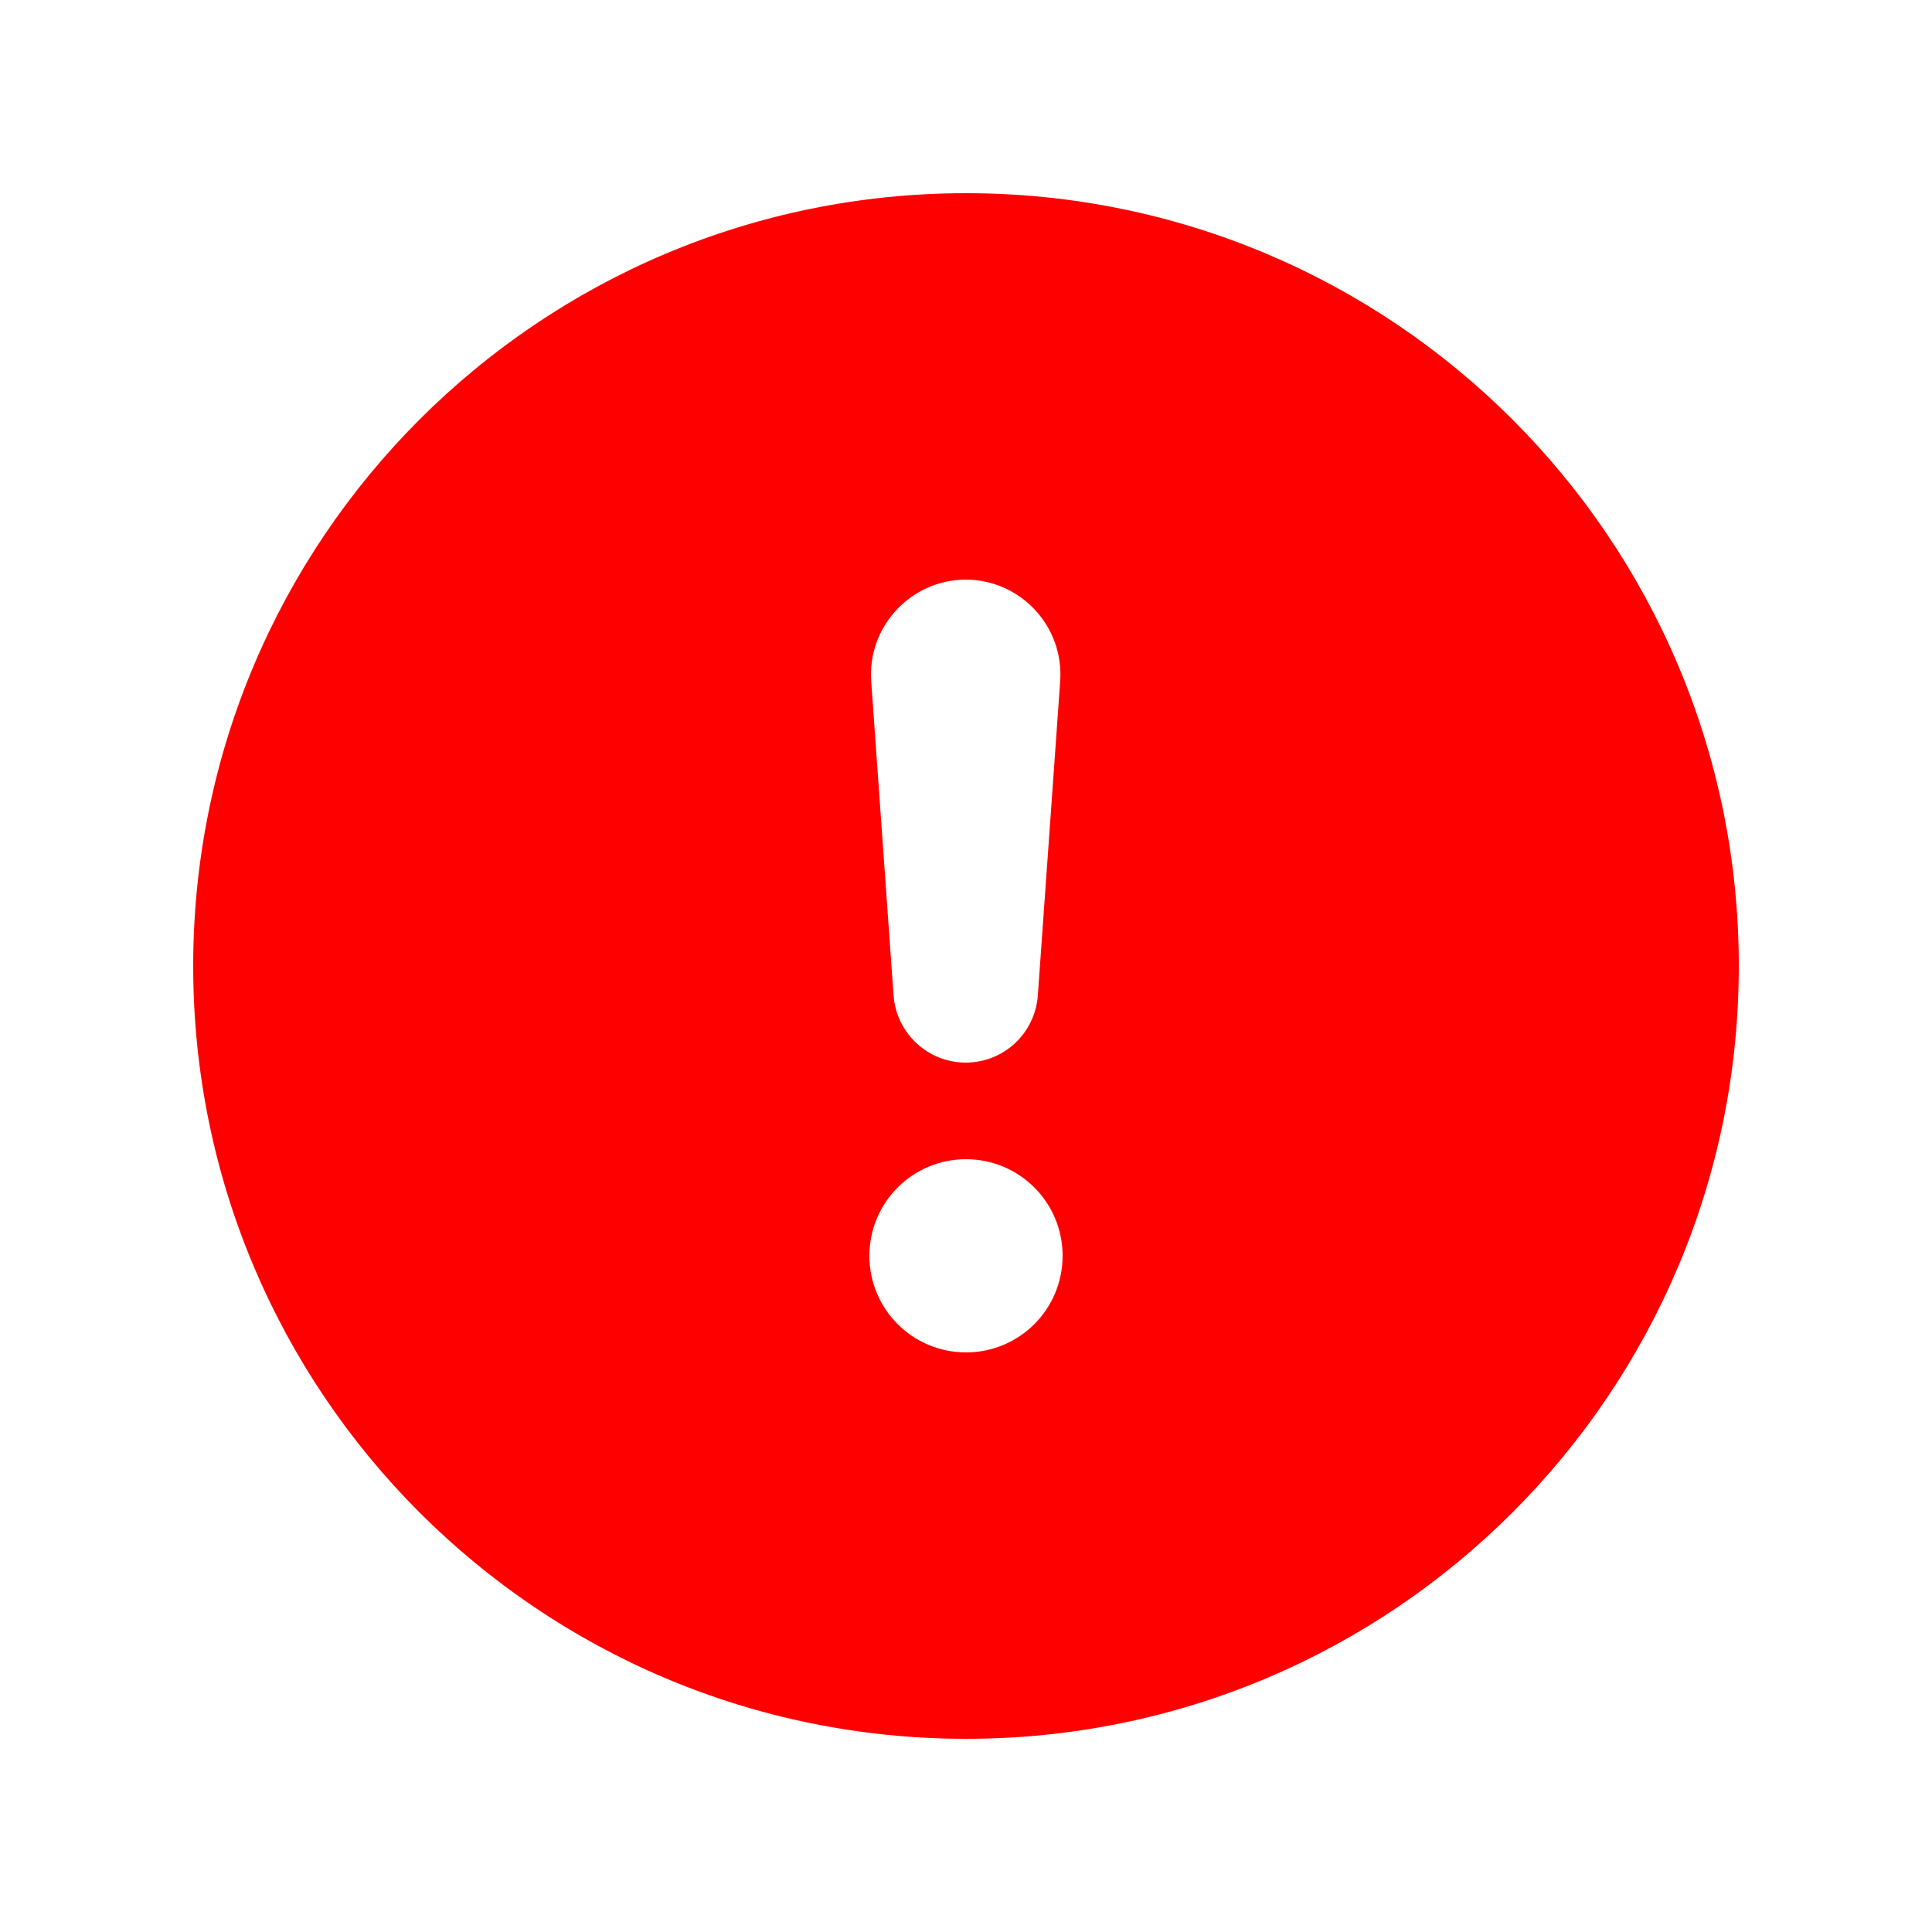
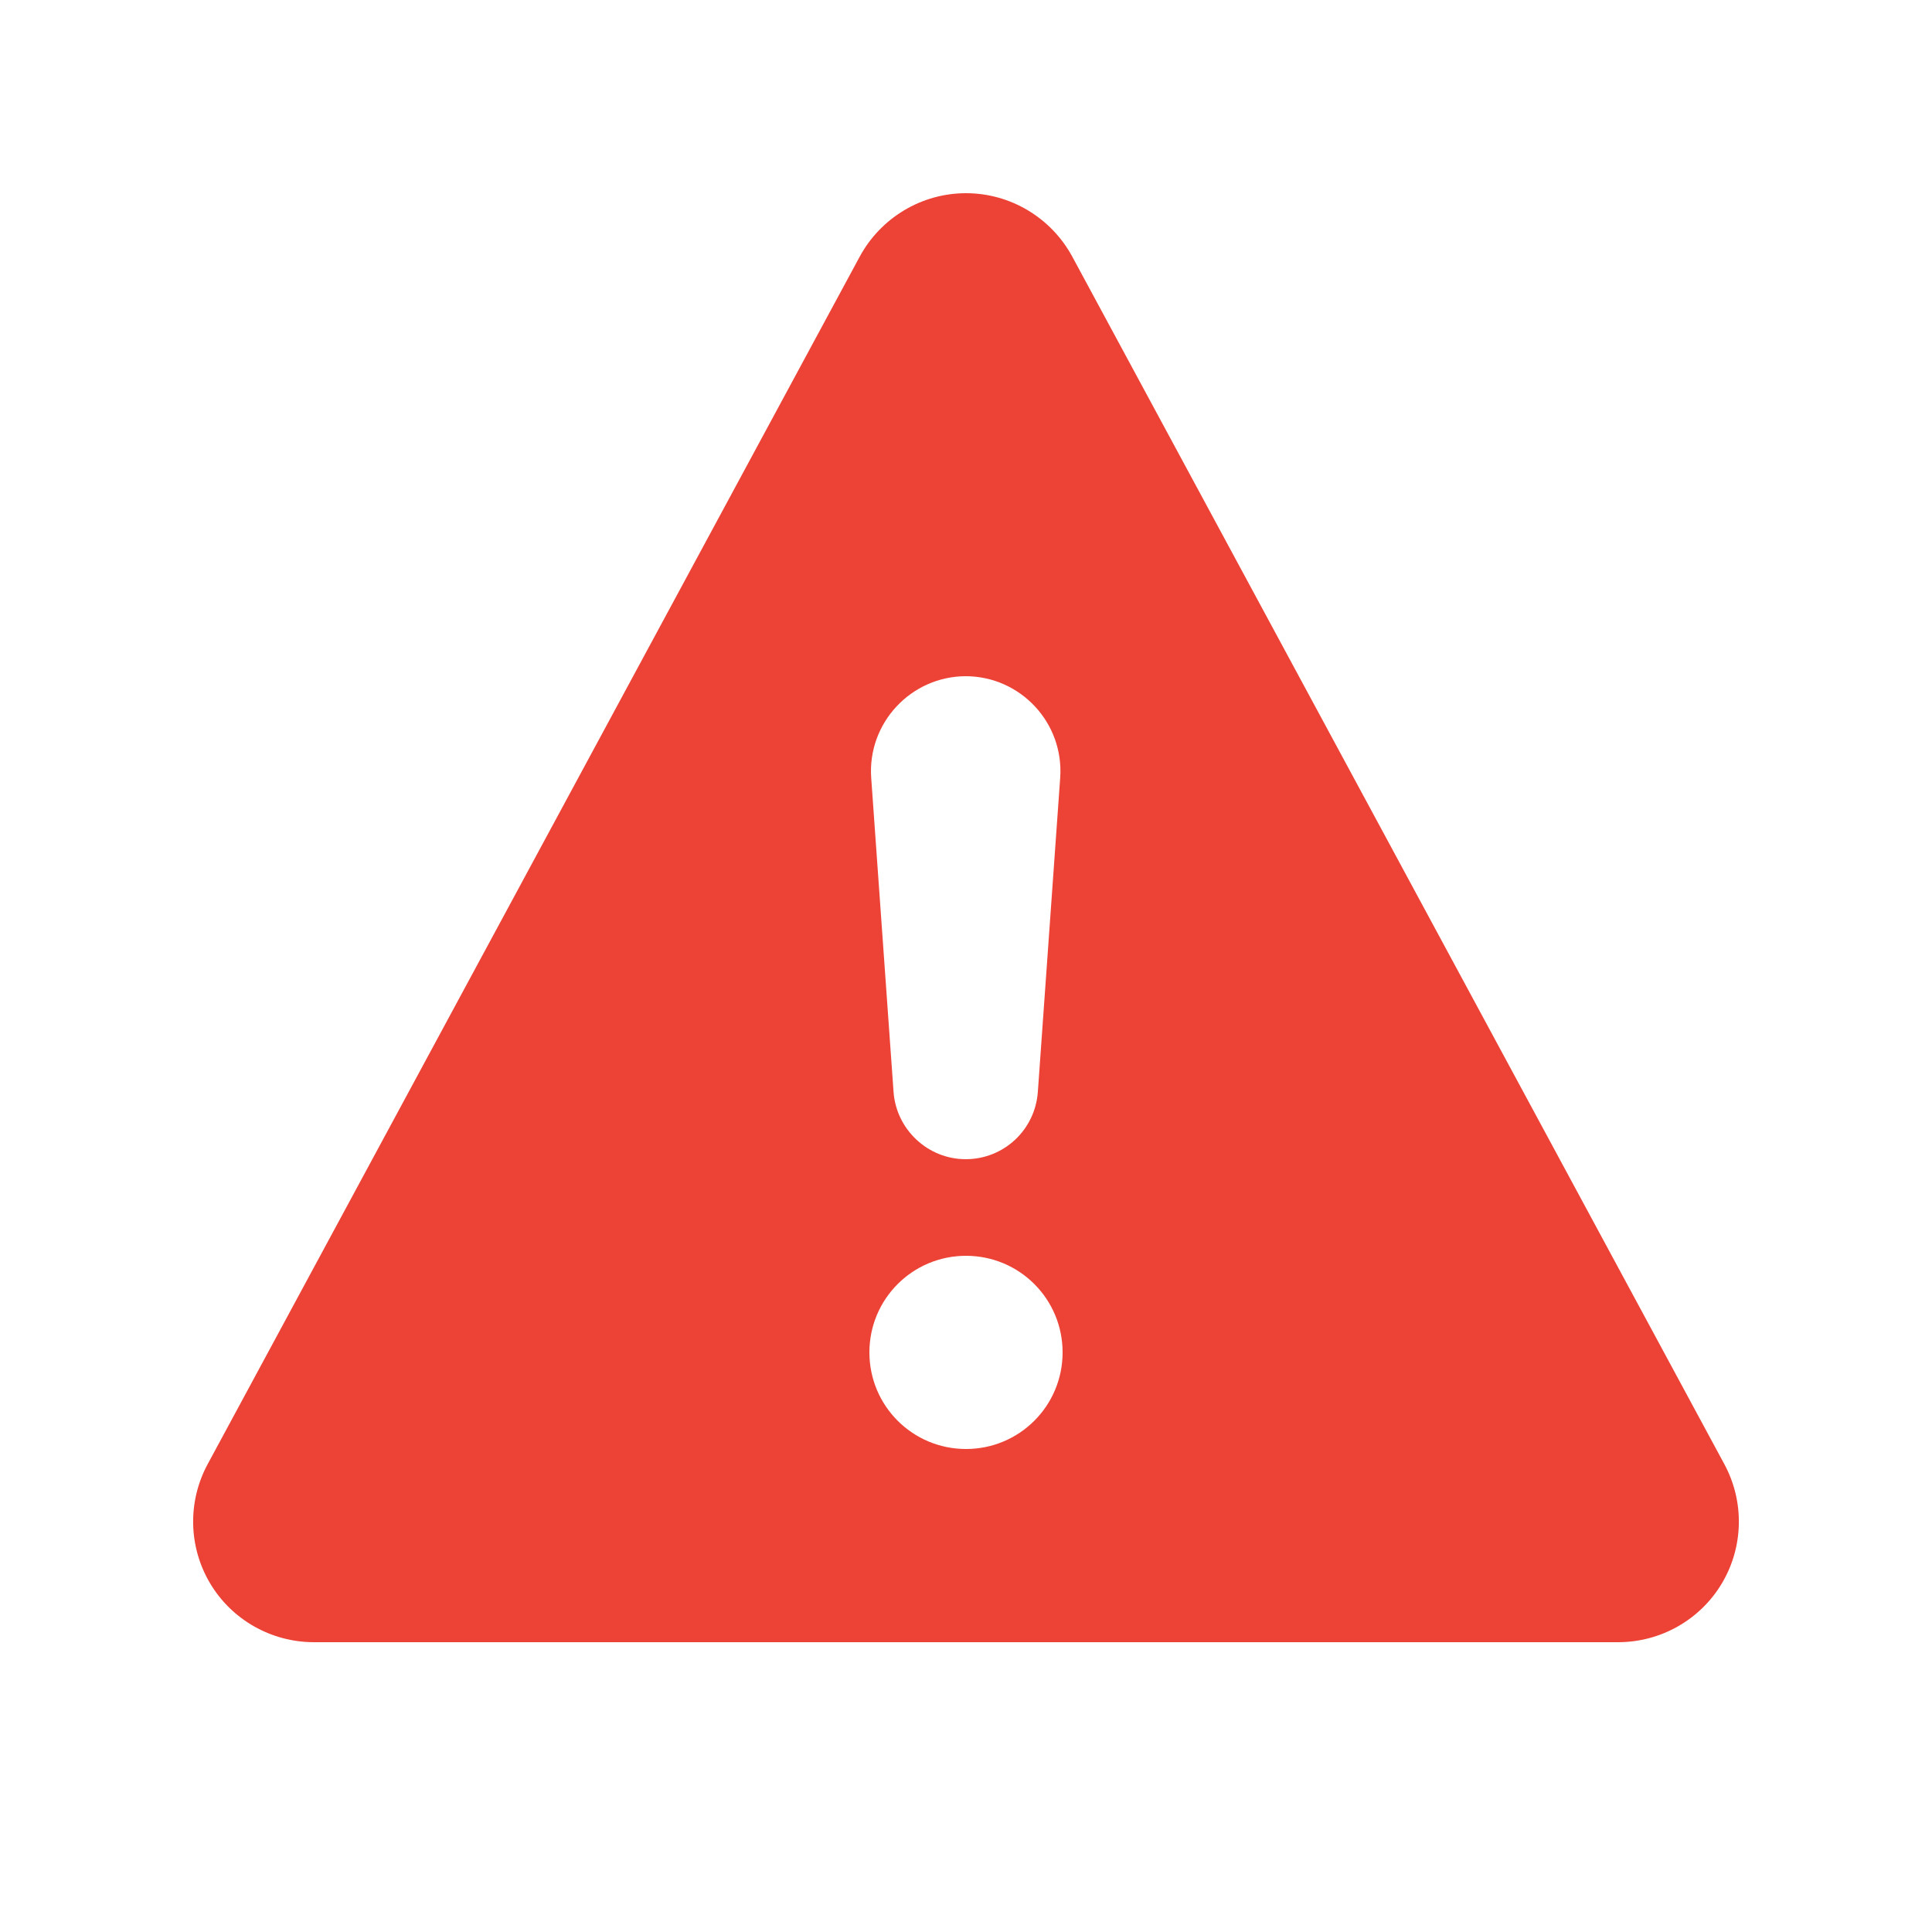
<svg xmlns="http://www.w3.org/2000/svg" viewBox="0 0 640 640">
-   <path fill="red" d="M320 576C178.6 576 64 461.4 64 320C64 178.6 178.6 64 320 64C461.4 64 576 178.6 576 320C576 461.4 461.4 576 320 576zM320 384C302.3 384 288 398.3 288 416C288 433.7 302.3 448 320 448C337.7 448 352 433.7 352 416C352 398.3 337.7 384 320 384zM320 192C301.8 192 287.3 207.5 288.6 225.7L296 329.7C296.9 342.3 307.4 352 319.9 352C332.5 352 342.9 342.3 343.8 329.7L351.2 225.7C352.5 207.5 338.1 192 319.8 192z" />
+   <path fill="#ed4337" d="M320 64C334.7 64 348.2 72.1 355.2 85L571.2 485C577.9 497.4 577.6 512.4 570.4 524.5C563.2 536.6 550.1 544 536 544L104 544C89.9 544 76.8 536.6 69.6 524.5C62.4 512.4 62.1 497.4 68.8 485L284.8 85C291.8 72.1 305.3 64 320 64zM320 416C302.3 416 288 430.3 288 448C288 465.7 302.3 480 320 480C337.7 480 352 465.7 352 448C352 430.3 337.7 416 320 416zM320 224C301.8 224 287.3 239.5 288.6 257.7L296 361.7C296.9 374.2 307.4 384 319.9 384C332.5 384 342.9 374.3 343.8 361.7L351.2 257.7C352.5 239.5 338.1 224 319.8 224z" />
</svg>
